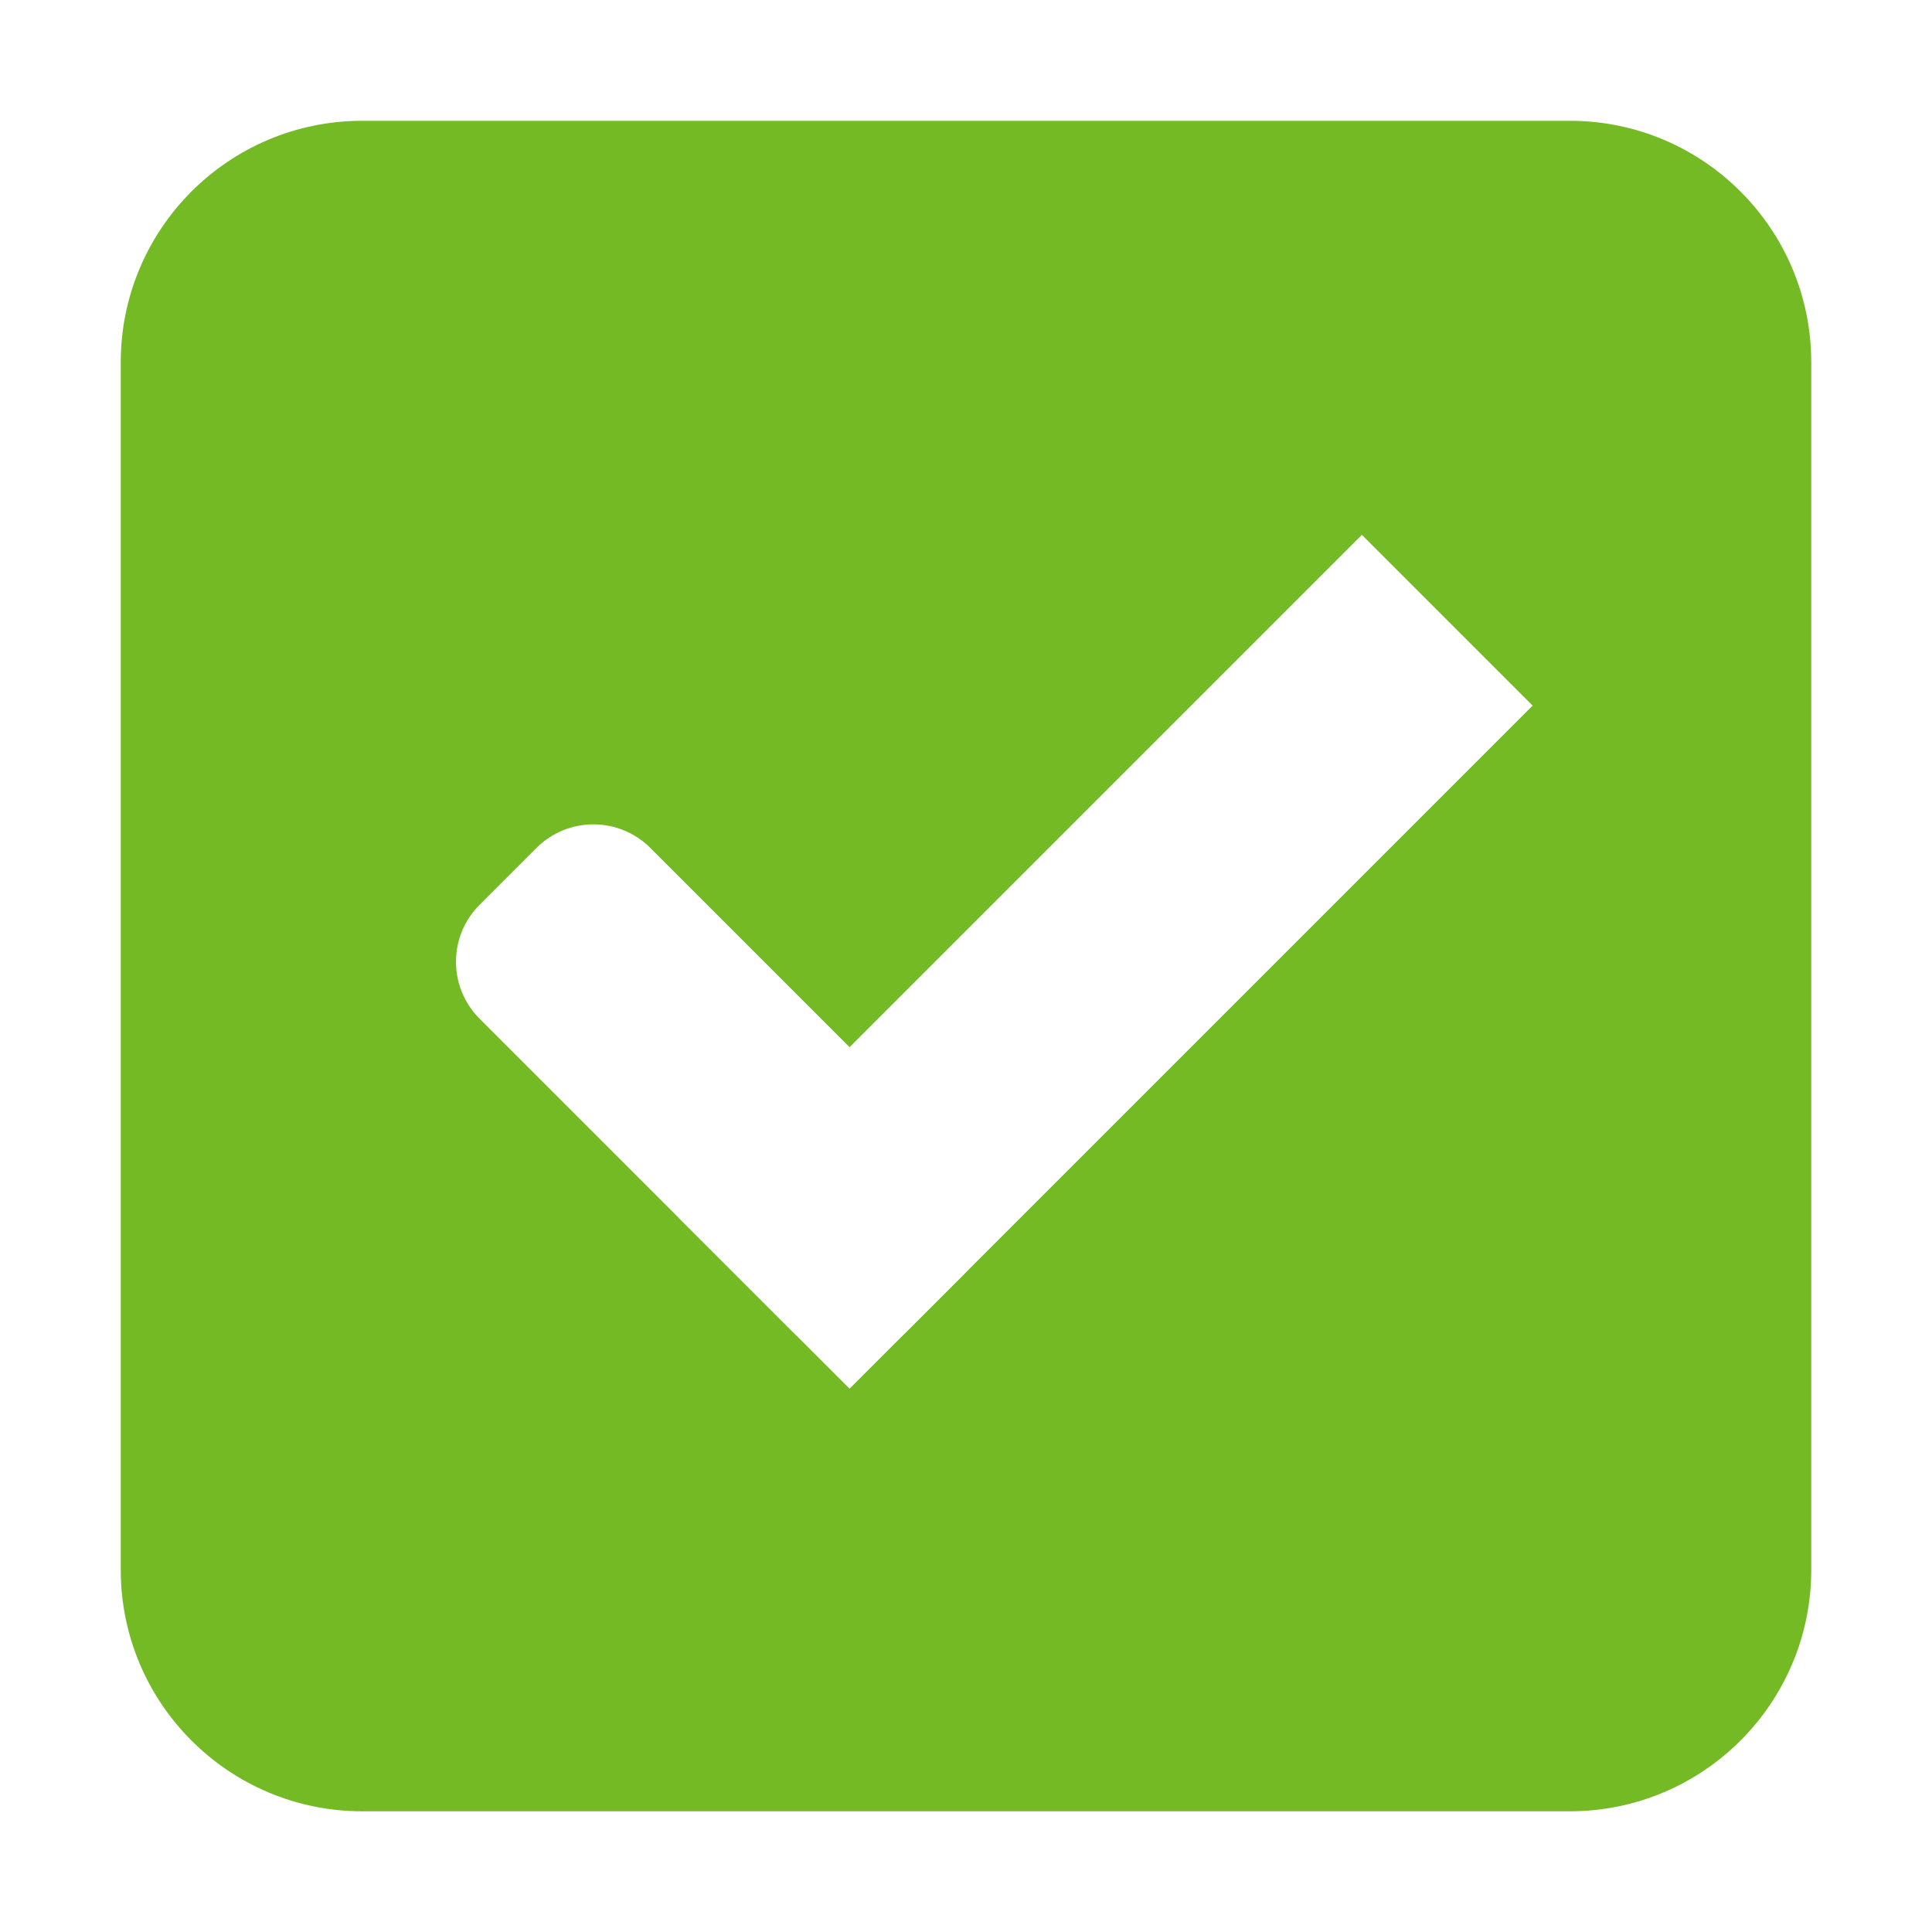
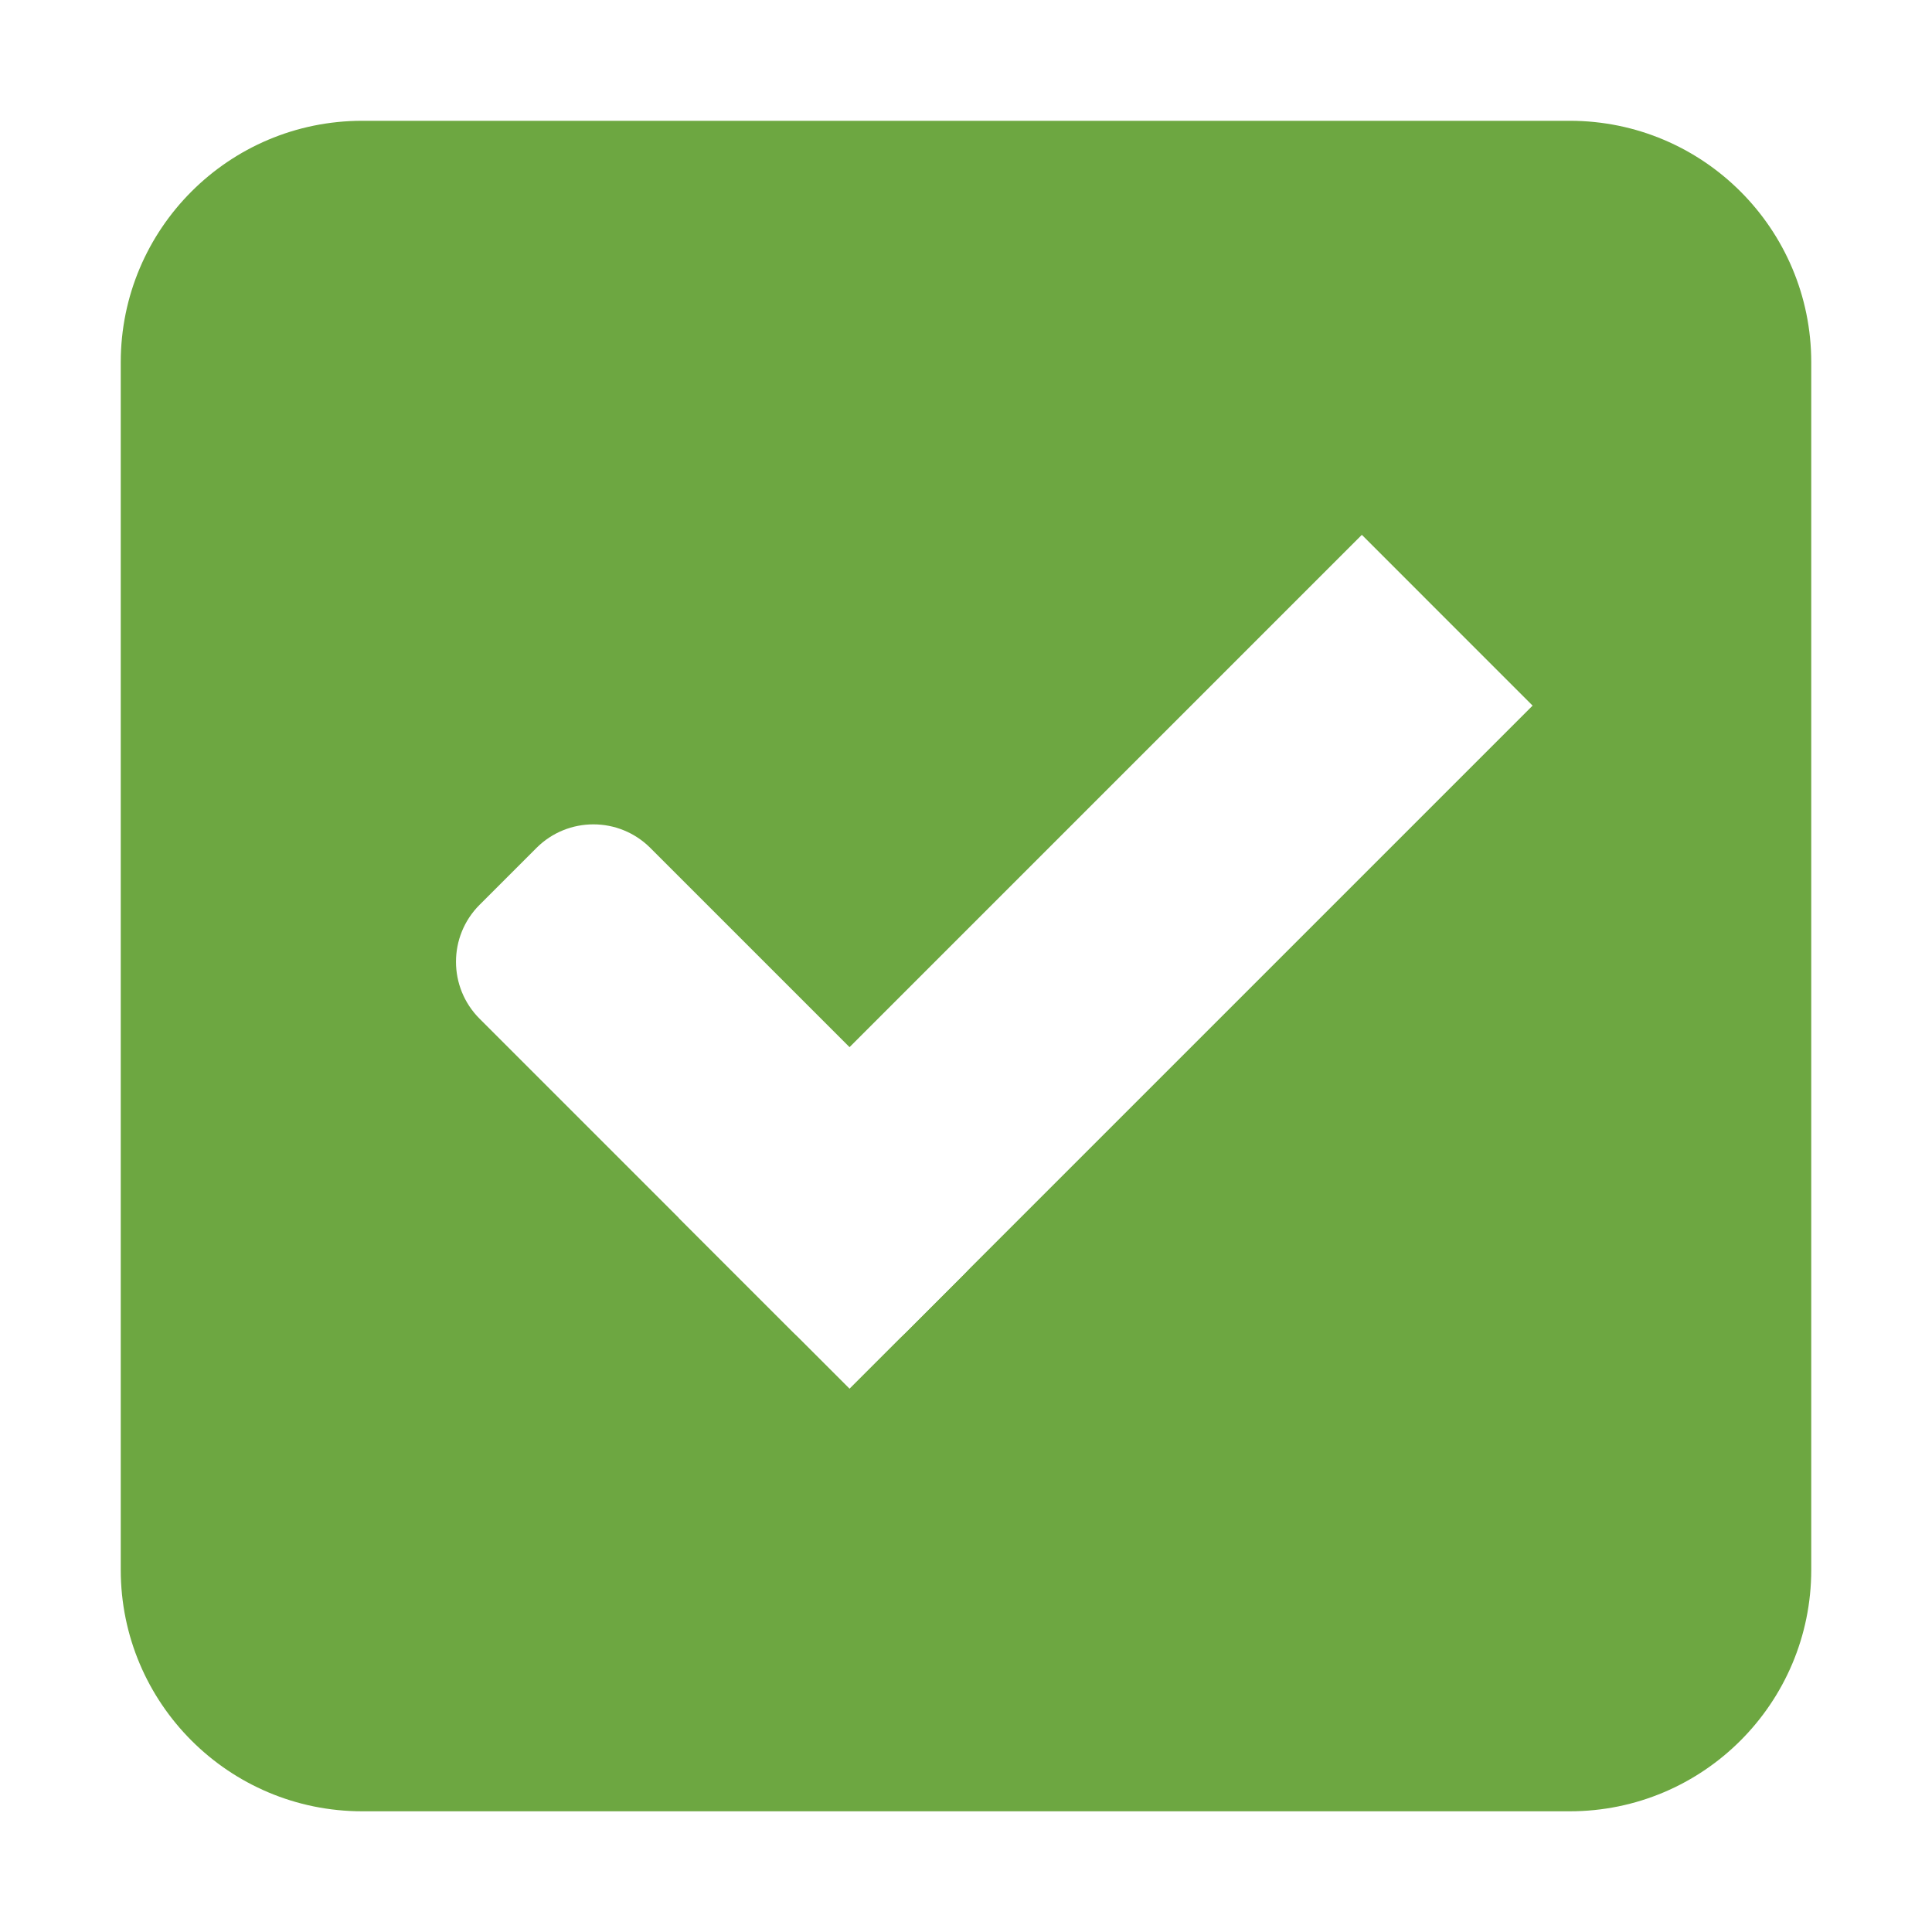
<svg xmlns="http://www.w3.org/2000/svg" xmlns:ns1="http://www.openswatchbook.org/uri/2009/osb" xmlns:xlink="http://www.w3.org/1999/xlink" width="16" height="16" id="svg2" version="1.1">
  <defs id="defs4">
    <linearGradient id="selected_fg_color" ns1:paint="solid">
      <stop style="stop-color:#ffffff;stop-opacity:1;" offset="0" id="stop4169" />
    </linearGradient>
    <linearGradient id="selected_bg_color" ns1:paint="solid">
-       <stop style="stop-color:#73ba25;stop-opacity:1;" offset="0" id="stop4166" />
+       <stop style="stop-color:#6da741;stop-opacity:1;" offset="0" id="stop4166" />
    </linearGradient>
    <linearGradient id="linearGradient7704">
-       <stop style="stop-color:#73ba25;stop-opacity:0.745;" offset="0" id="stop7706" />
-       <stop style="stop-color:#73ba25;stop-opacity:0.492;" offset="1" id="stop7708" />
+       <stop style="stop-color:#6da741;stop-opacity:0.745;" offset="0" id="stop7706" />
+       <stop style="stop-color:#6da741;stop-opacity:0.492;" offset="1" id="stop7708" />
    </linearGradient>
    <linearGradient id="linearGradient7694">
      <stop style="stop-color:#0f0f0f;stop-opacity:1;" offset="0" id="stop7696" />
      <stop id="stop7698" offset="0.078" style="stop-color:#171717;stop-opacity:1;" />
      <stop style="stop-color:#171717;stop-opacity:1;" offset="0.974" id="stop7700" />
      <stop style="stop-color:#1b1b1b;stop-opacity:1;" offset="1" id="stop7702" />
    </linearGradient>
    <linearGradient id="linearGradient3969-0-4-9">
      <stop style="stop-color:#444444;stop-opacity:1;" offset="0" id="stop3971-2-2-7" />
      <stop style="stop-color:#515151;stop-opacity:1;" offset="1" id="stop3973-0-5-3" />
    </linearGradient>
    <linearGradient xlink:href="#selected_bg_color" id="linearGradient4168" x1="25" y1="31.362" x2="25" y2="45.362" gradientUnits="userSpaceOnUse" />
    <linearGradient xlink:href="#selected_fg_color" id="linearGradient4171" x1="10.5" y1="1033.362" x2="10.5" y2="1035.362" gradientUnits="userSpaceOnUse" />
    <linearGradient xlink:href="#selected_fg_color" id="linearGradient4173" x1="12" y1="1027.362" x2="12" y2="1035.362" gradientUnits="userSpaceOnUse" />
  </defs>
  <g id="layer1" transform="translate(0,-1036.362)">
    <g id="checkbox-checked-dark" transform="translate(16.83713,14.01041)">
      <g transform="translate(-52.83713,1021.99)" style="display:inline;opacity:1" id="checkbox-checked">
        <g id="checkbox-unchecked-5" style="display:inline" transform="translate(19,0)">
          <g id="sdsd-7">
            <g transform="translate(0,-30)" id="scdsdcd-5">
              <g transform="matrix(0.9295198,0,0,0.9291437,-156.7507,-212.9618)" id="g15812-6-6-1-5" style="display:inline">
                <g style="display:inline" id="g5489-2-9-6-8-8-53" transform="matrix(0.5089163,0,0,0.5173982,161.7932,197.5643)">
                  <g id="g5428-8-1-4-0-0-4" />
                </g>
              </g>
              <rect style="color:#000000;display:inline;overflow:visible;visibility:visible;fill:none;stroke:none;stroke-width:2;marker:none;enable-background:accumulate" id="rect13523-7" width="16" height="16" x="17" y="30.362" />
              <g id="g5400-6">
                <rect rx="2" y="31.362" x="18" height="14" width="14" id="rect5147-9-1-5-7-6-7" style="color:#000000;display:inline;overflow:visible;visibility:visible;fill:url(#linearGradient4168);fill-opacity:1;stroke:#000000;stroke-width:0;stroke-linecap:butt;stroke-linejoin:round;stroke-miterlimit:4;stroke-dasharray:none;stroke-dashoffset:0;stroke-opacity:1;marker:none;enable-background:accumulate" ry="2" />
              </g>
            </g>
          </g>
        </g>
        <g id="checkbox-checked-dark-7" transform="translate(36,-1036)" style="display:inline">
          <g id="g3981-6-4" transform="matrix(0.7071068,0.7071068,-0.7071068,0.7071068,729.9547,305.0582)" style="opacity:0.85;fill:#1a1a1a;fill-opacity:1" />
          <g id="g4049-2" transform="matrix(0.7071068,0.7071068,-0.7071068,0.7071068,727.9444,295.3112)">
            <g id="g4056-7" transform="translate(12.37438,11.53123)">
              <g id="g3981-0" transform="translate(-3,-4.999983)" style="fill:#3d3d3d;fill-opacity:1">
                <rect ry="0.667" rx="0.667" y="1033.362" x="8" height="2" width="5" id="rect3977-39" style="fill:url(#linearGradient4171);fill-opacity:1;stroke:none" />
                <rect ry="0" y="1027.362" x="11" height="8" width="2" id="rect3979-7" style="fill:url(#linearGradient4173);fill-opacity:1;stroke:none" />
              </g>
              <rect style="fill:#eeeeee;fill-opacity:0;stroke:none" id="rect4047-81" width="3" height="1" x="5" y="-8" transform="translate(0,1036.362)" />
            </g>
          </g>
        </g>
      </g>
    </g>
  </g>
</svg>
